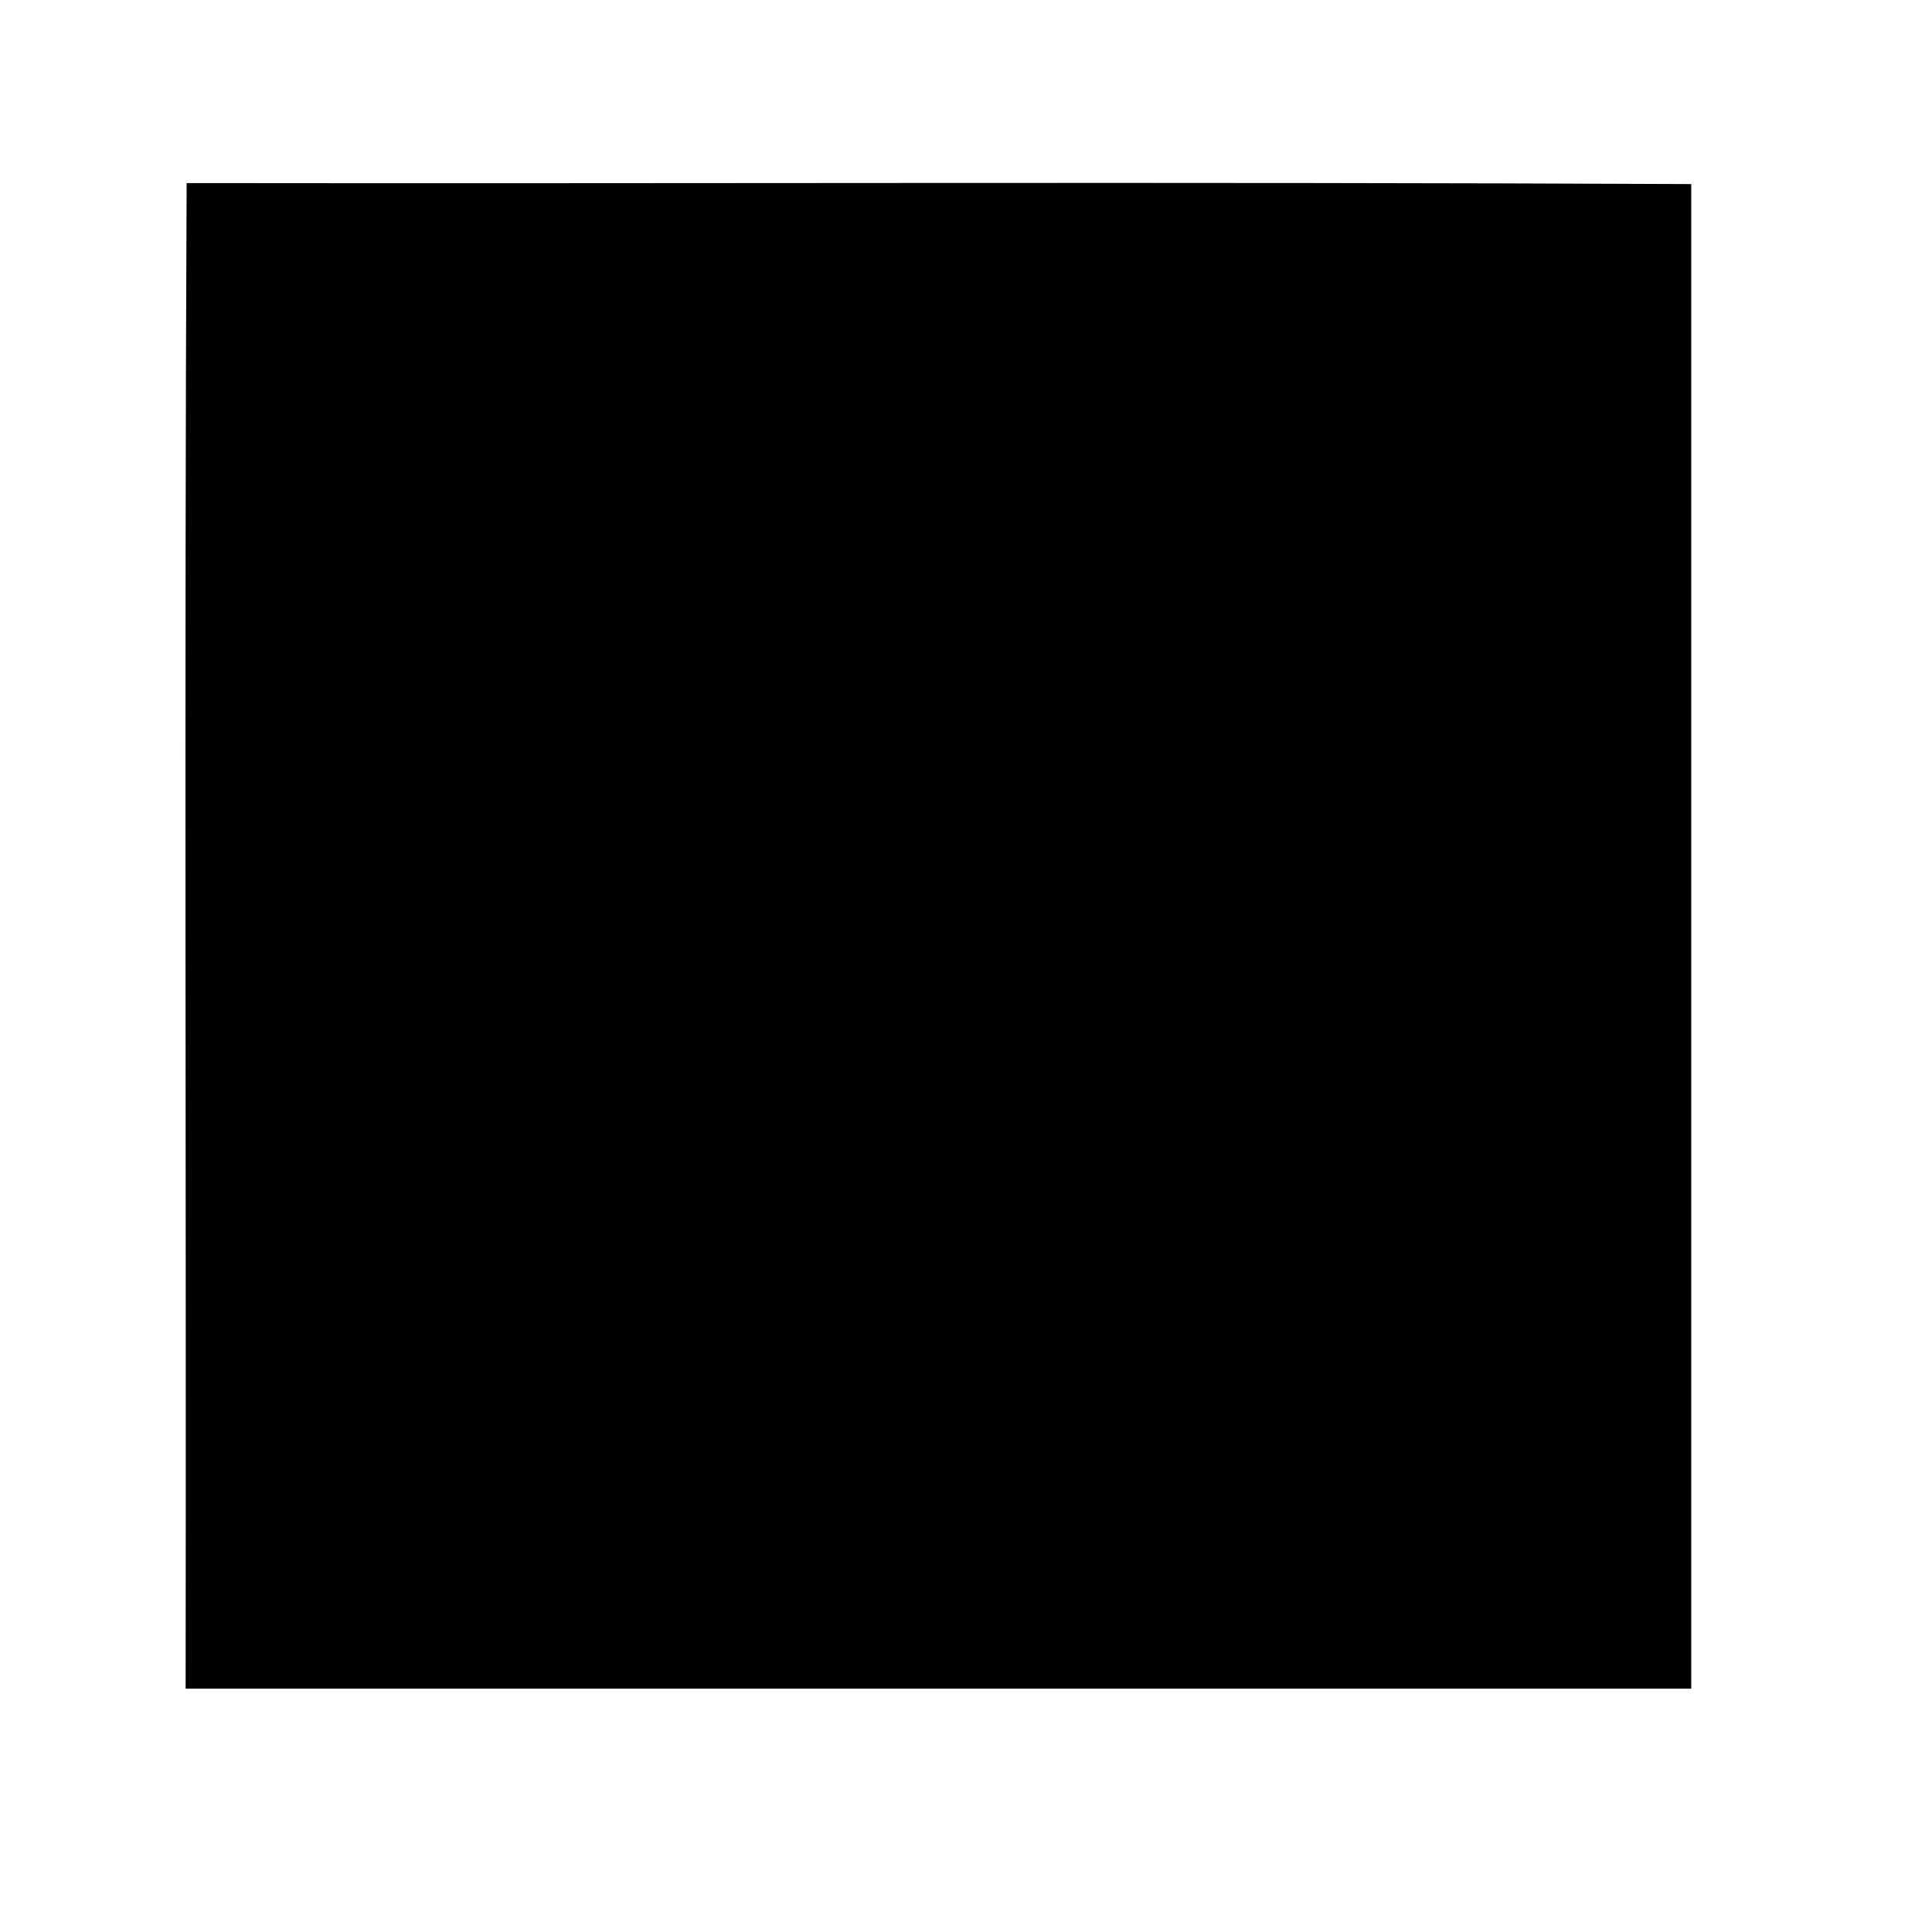
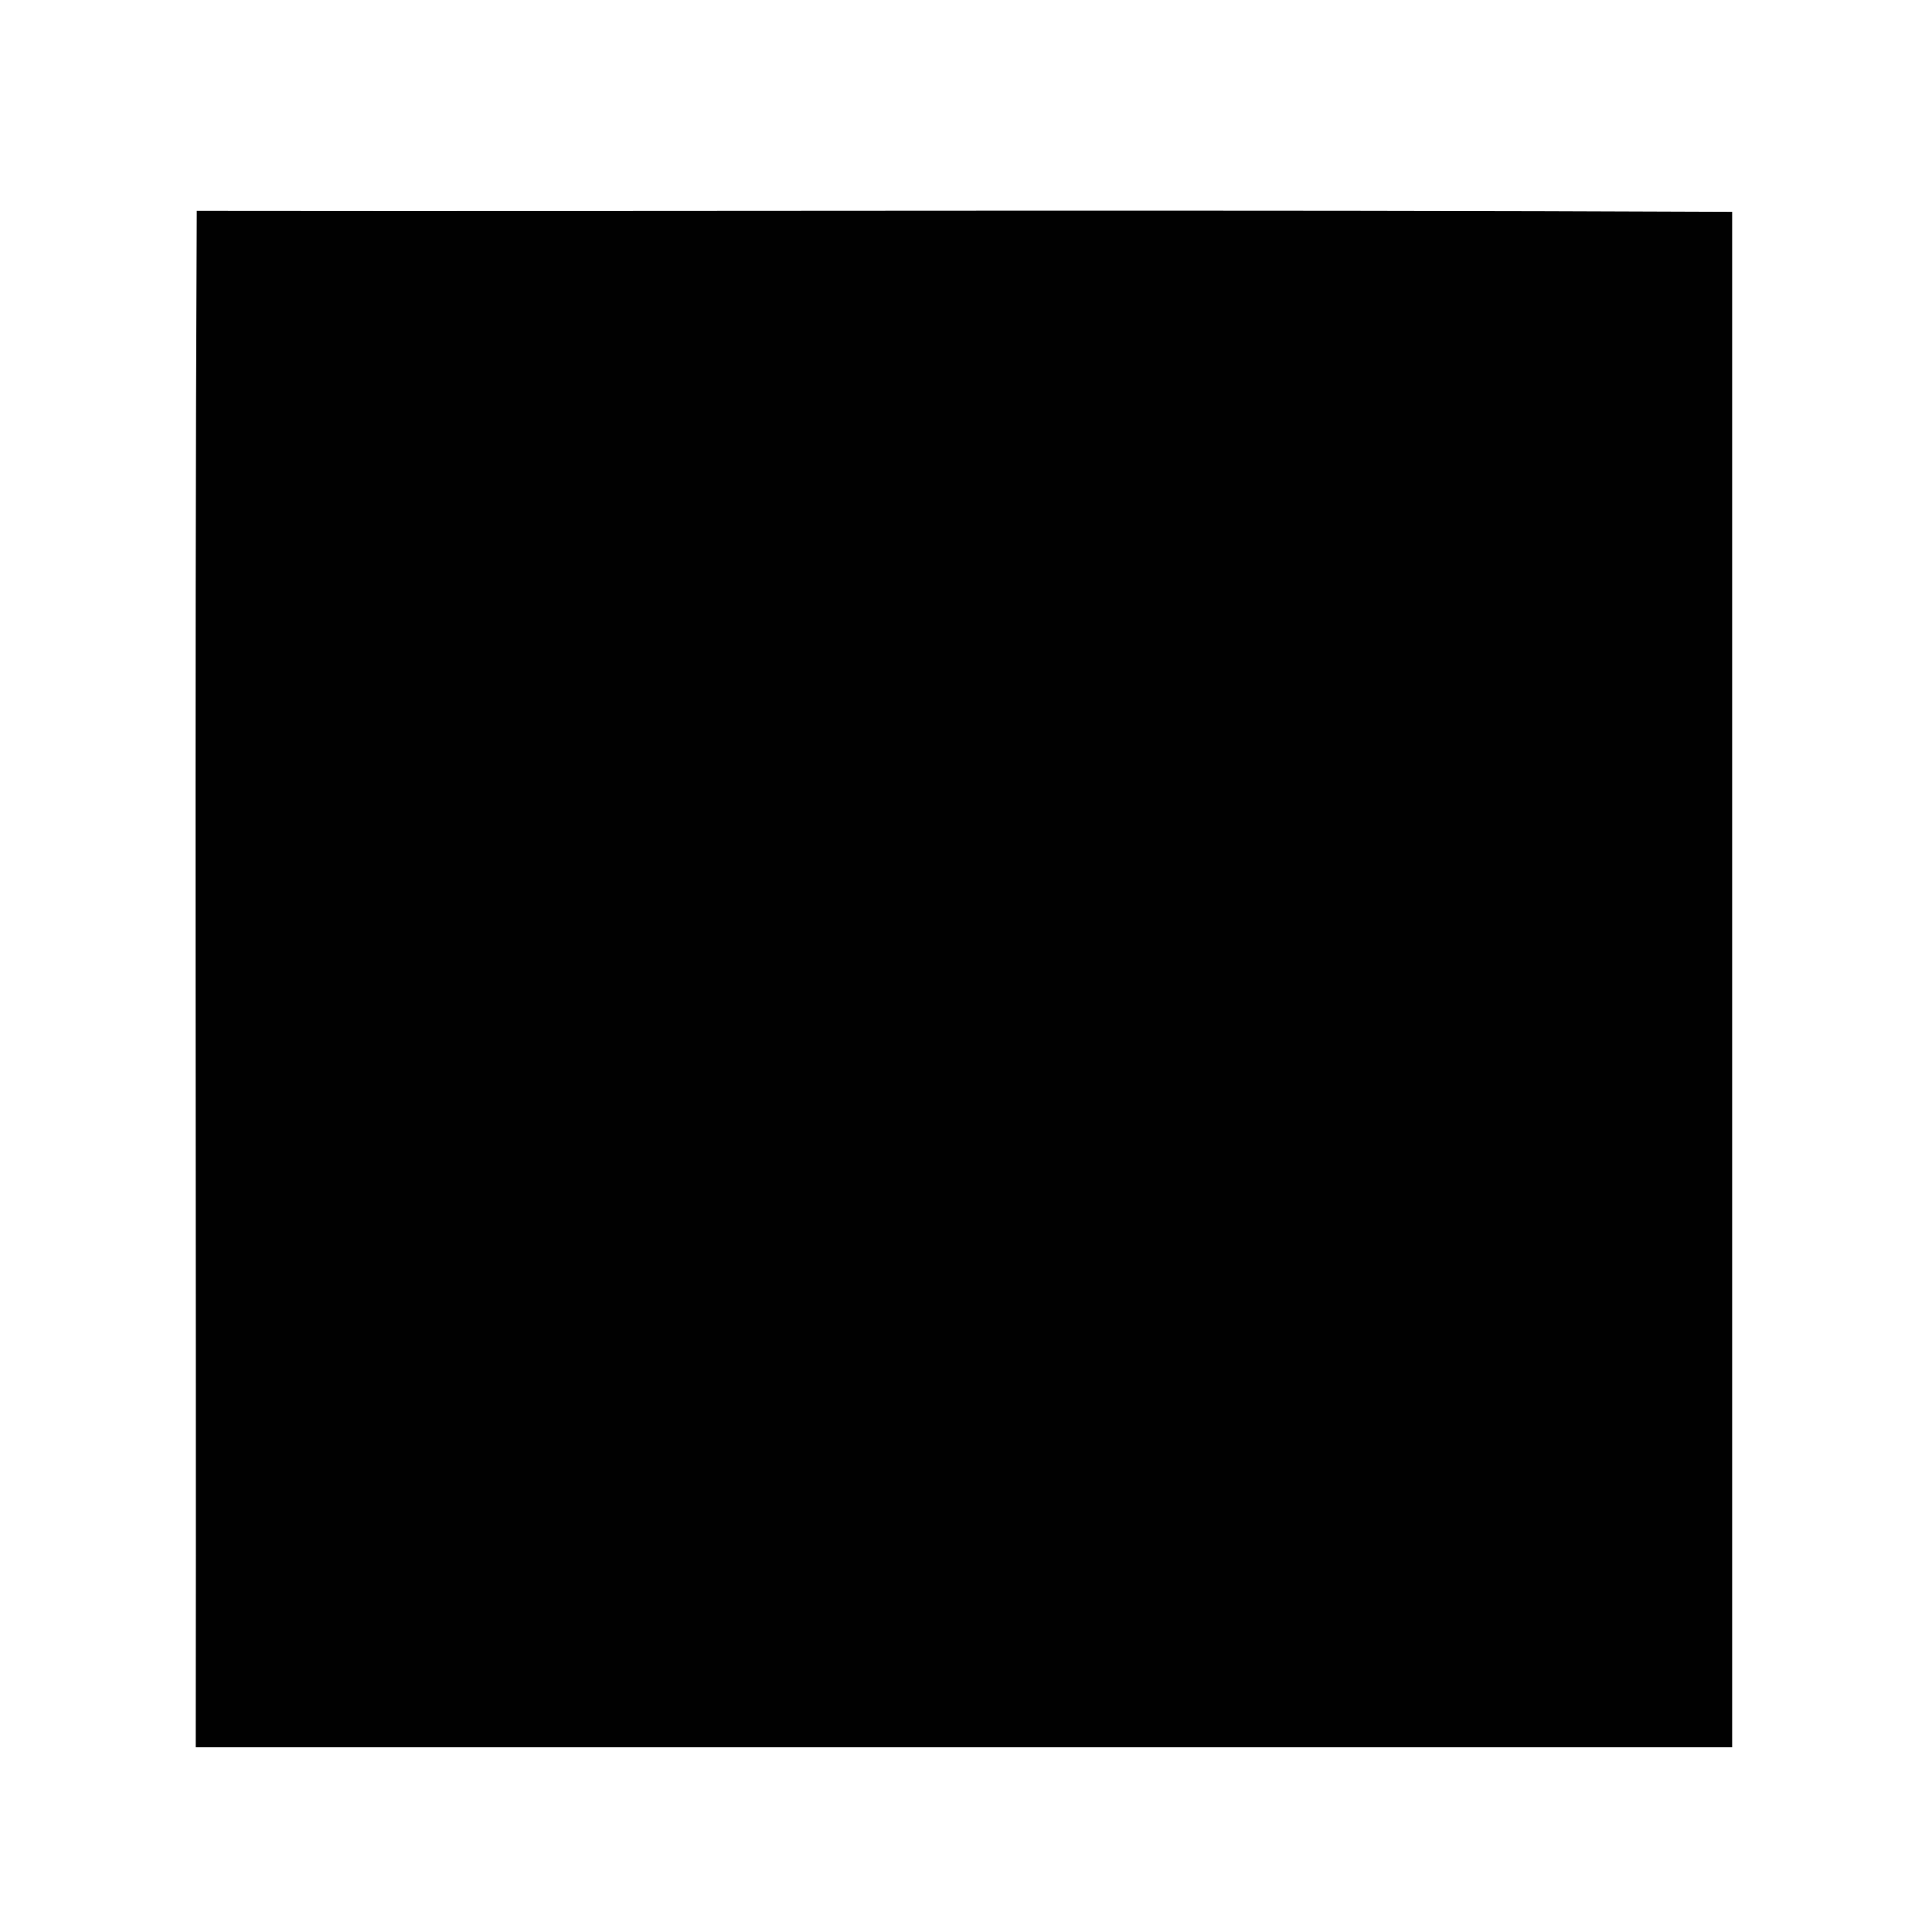
- <svg xmlns="http://www.w3.org/2000/svg" id="svg4301" version="1.1" viewBox="0 0 8.467 8.467" height="32" width="32">
-   <defs id="defs4295" />
-   <g transform="translate(0,-288.5333)" id="layer1">
-     <g transform="matrix(0.01823144,0,0,0.01823144,0.8128061,289.3349)" id="g4782">
-       <path style="clip-rule:evenodd;fill:#010101;fill-rule:evenodd" d="m 361.961,0.28 c 0,120.563 0,241.114 0,361.681 -120.635,0 -241.291,0 -361.921,0 C 0.2,241.401 -0.28,120.195 0.28,0.04 120.754,0.2 241.891,-0.28 361.961,0.28 Z" id="path4780" />
+ <svg xmlns="http://www.w3.org/2000/svg" id="svg8" version="1.1" viewBox="0 0 16.933 16.933" height="64" width="64">
+   <defs id="defs2" />
+   <g transform="translate(0,-280.0667)" id="layer1">
+     <g transform="matrix(0.03720703,0,0,0.03720703,1.714026,281.913)" id="g489">
+       <path style="clip-rule:evenodd;fill:#010101;fill-rule:evenodd" d="m 361.961,0.28 c 0,120.563 0,241.114 0,361.681 -120.635,0 -241.291,0 -361.921,0 C 0.2,241.401 -0.28,120.195 0.28,0.04 120.754,0.2 241.891,-0.28 361.961,0.28 Z" id="path487" />
    </g>
  </g>
</svg>
